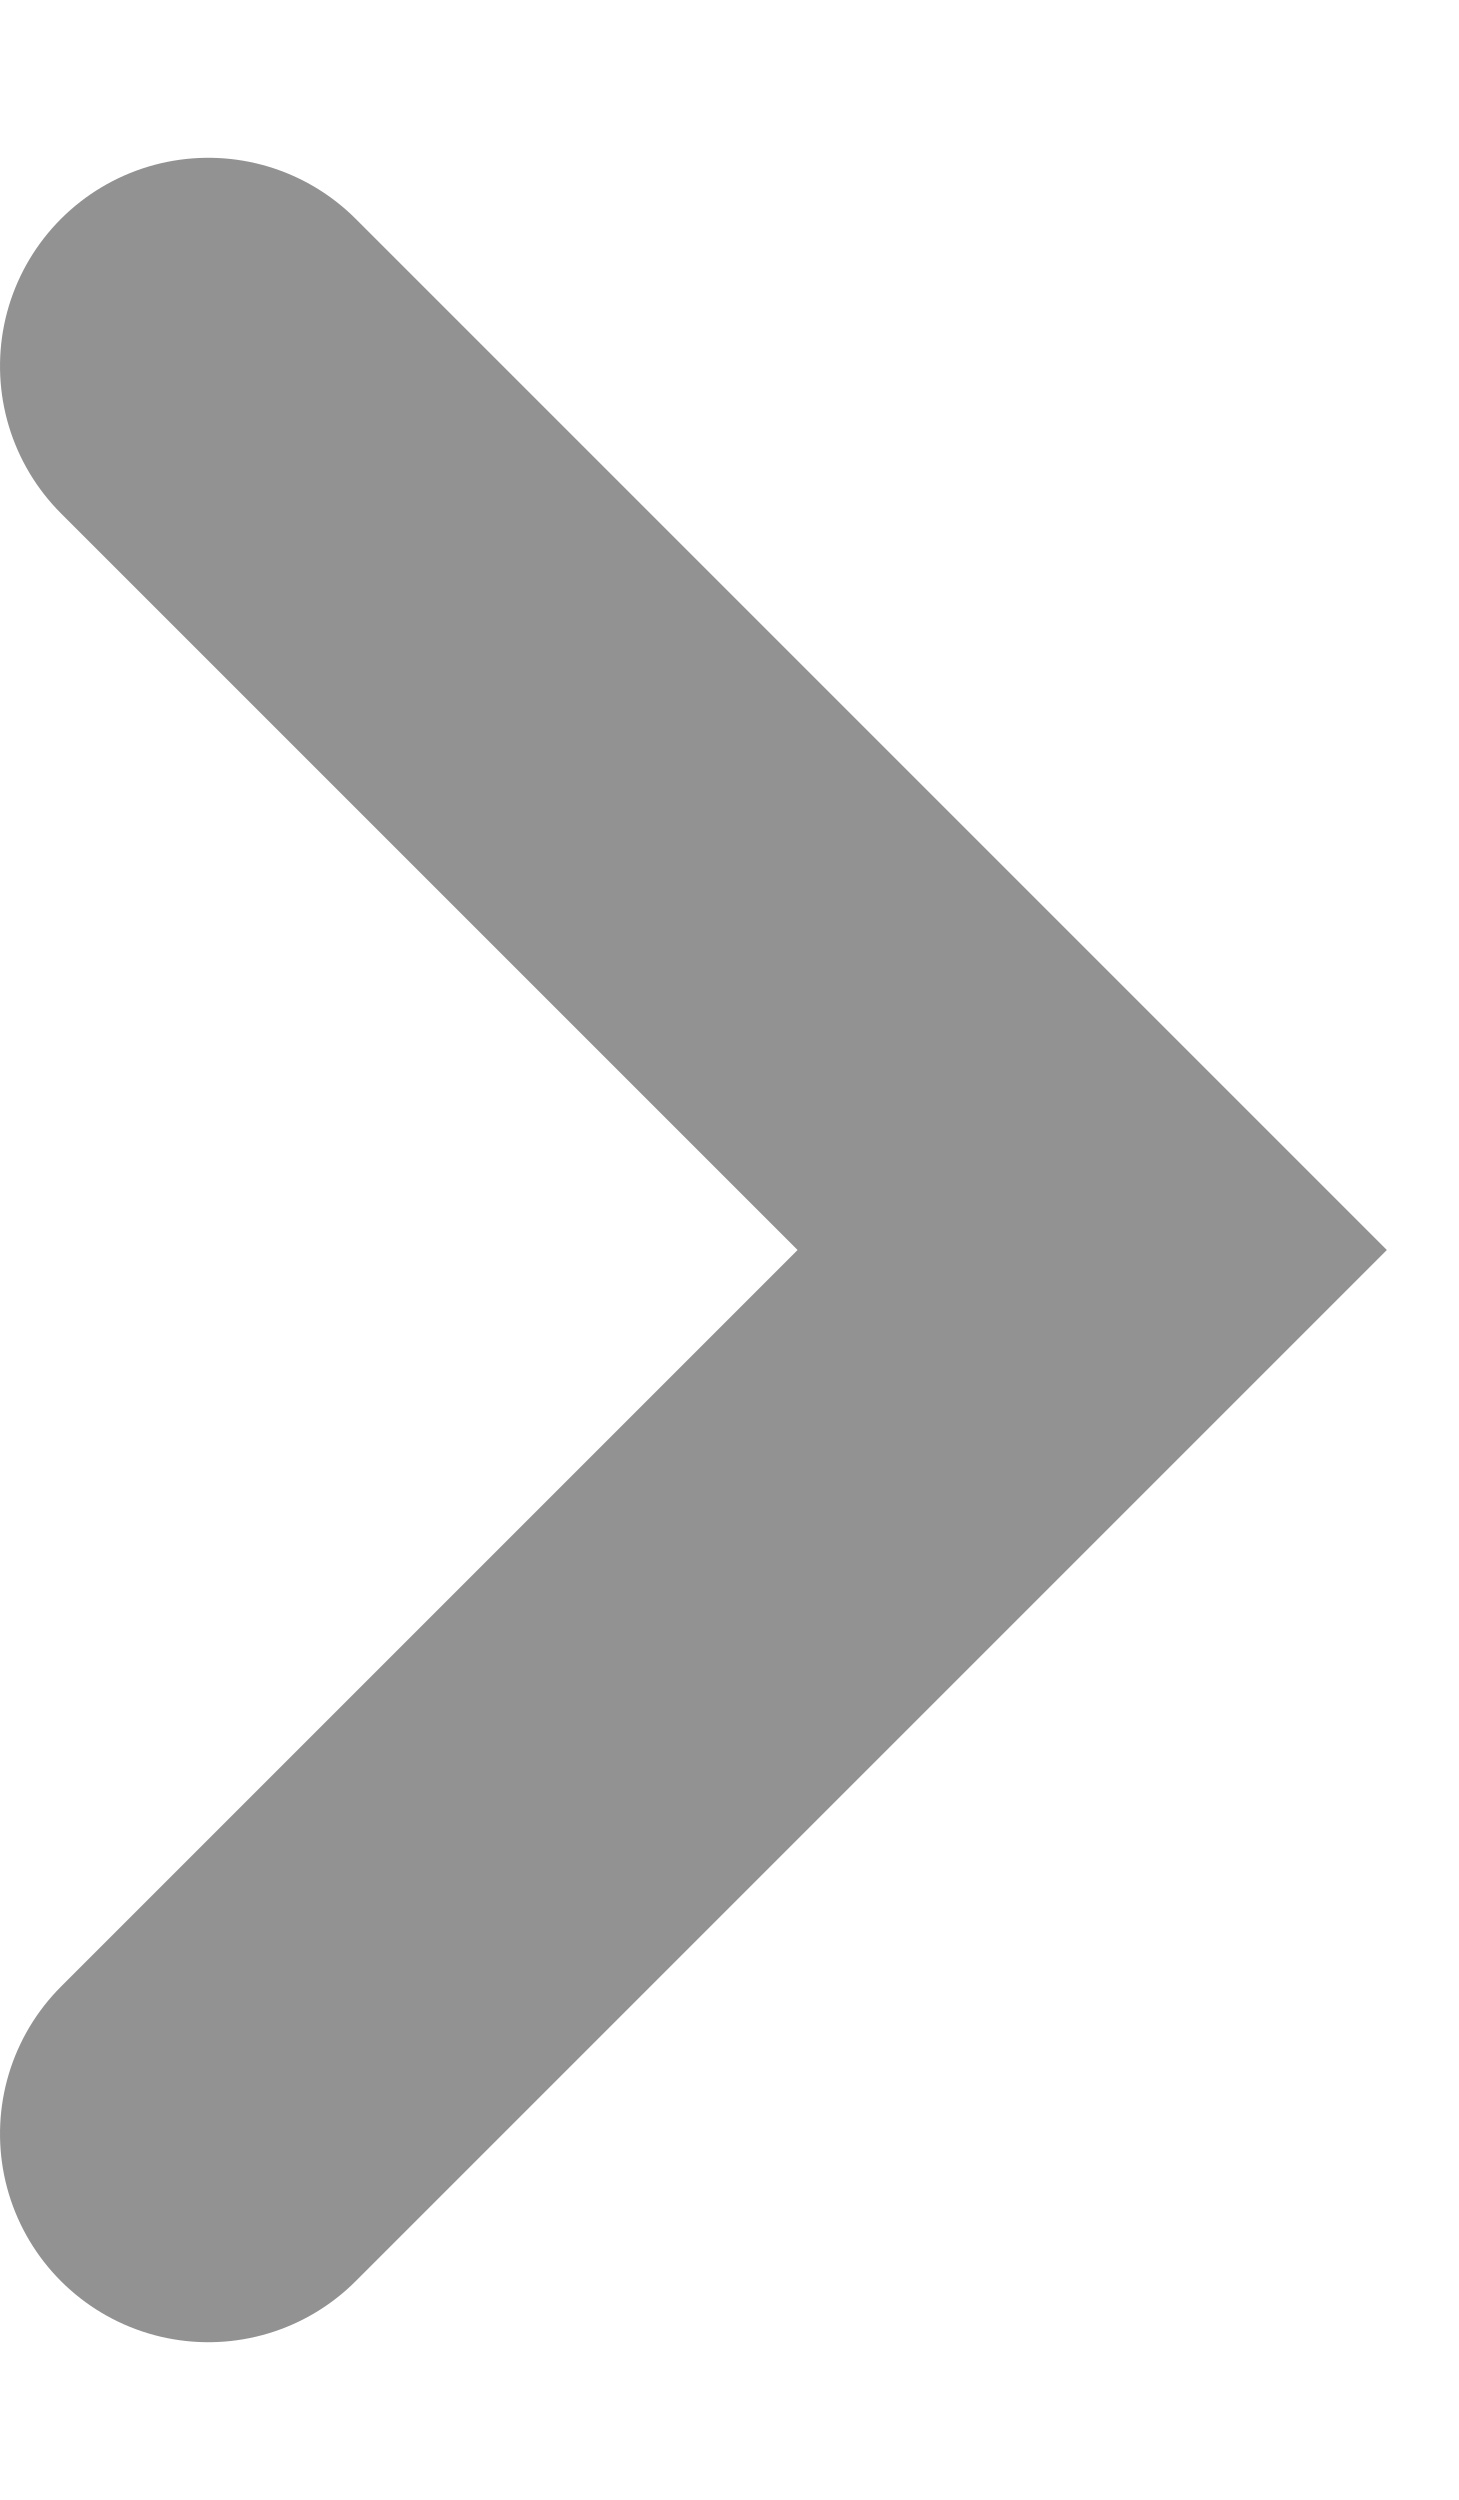
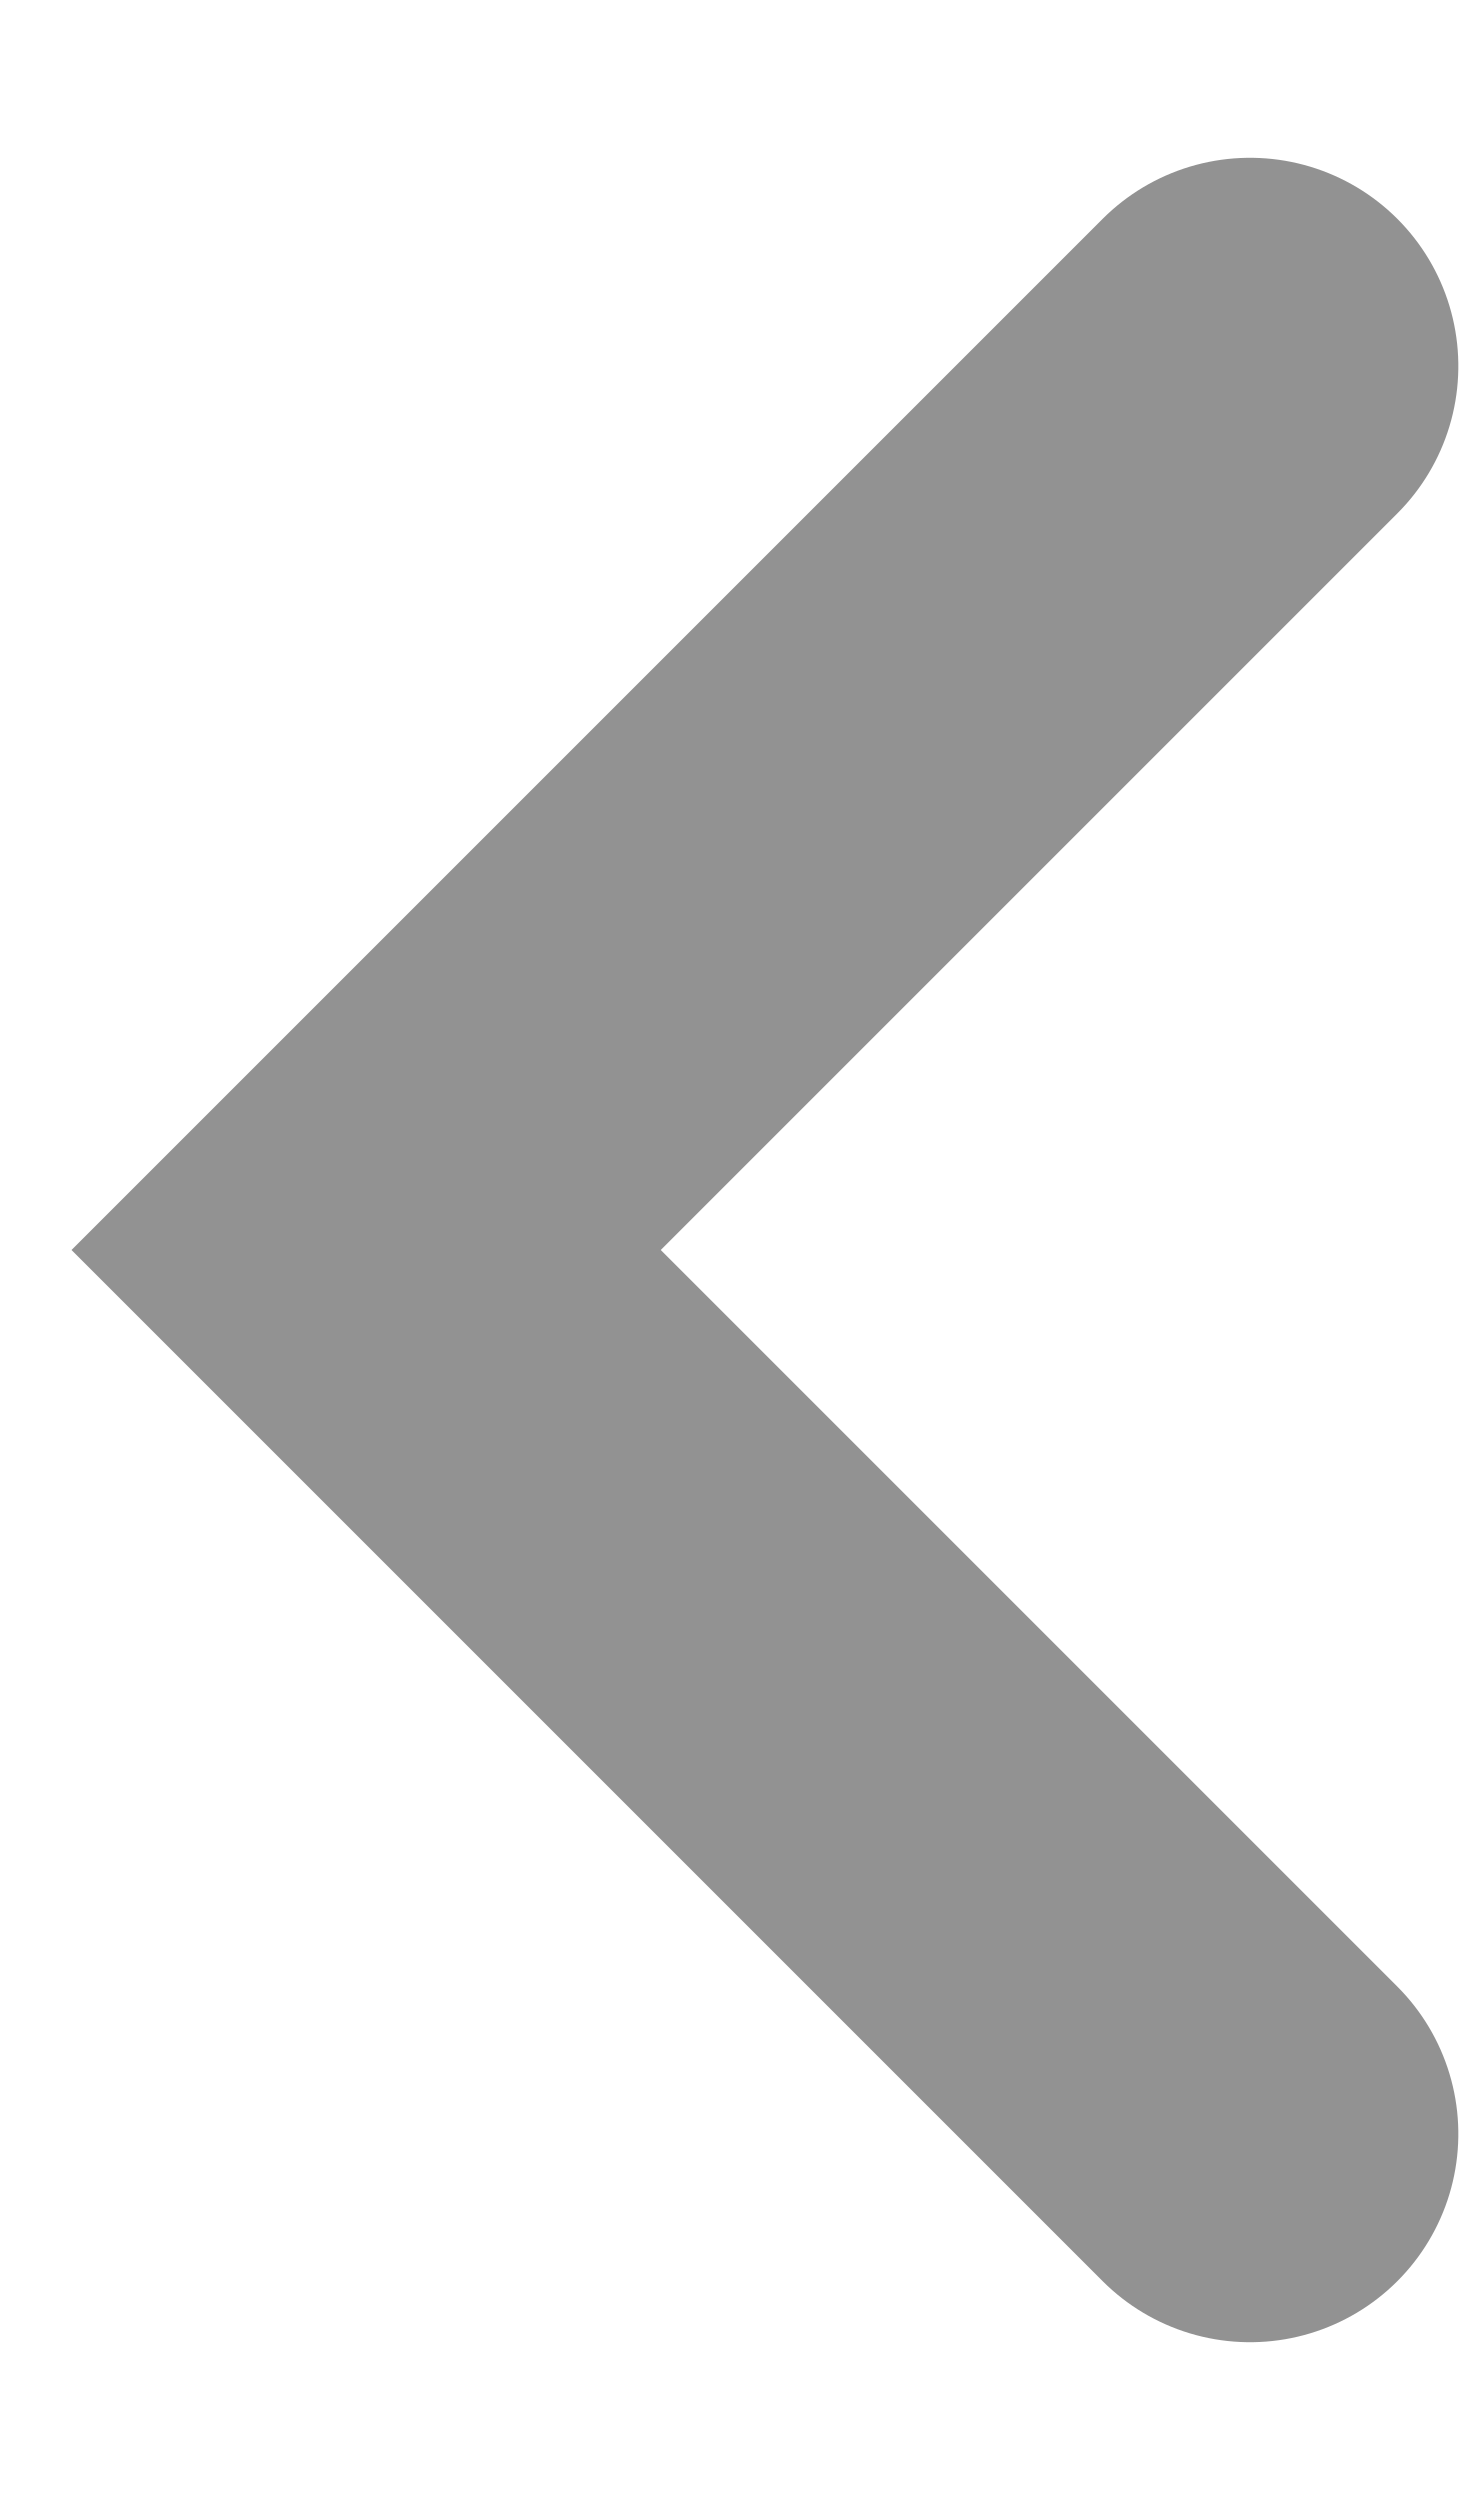
<svg xmlns="http://www.w3.org/2000/svg" width="7px" height="12px" viewBox="0 0 7 12" version="1.1">
  <defs />
  <g id="Page-1" stroke="none" stroke-width="1" fill="none" fill-rule="evenodd" stroke-linecap="round" stroke-opacity="0.428">
-     <g id="главная" transform="translate(-207, -88)" stroke="#000000" stroke-width="2">
+     <g id="главная" transform="translate(-31, -88)" stroke="#000000" stroke-width="2">
      <g id="Дата" transform="translate(24, 82)">
-         <g id="arrow" transform="translate(179, 7)">
-           <polyline id="Rectangle-4-Copy" transform="translate(5, 5) rotate(-135) translate(-5, -5) " points="8 8 2 8 2 2 2 2" />
+         <g id="arrow2" transform="translate(8, 7)">
+           <polyline id="Rectangle-4" transform="translate(5, 5) rotate(-315) translate(-5, -5) " points="8 8 2 8 2 2 2 2" />
        </g>
      </g>
    </g>
  </g>
</svg>
